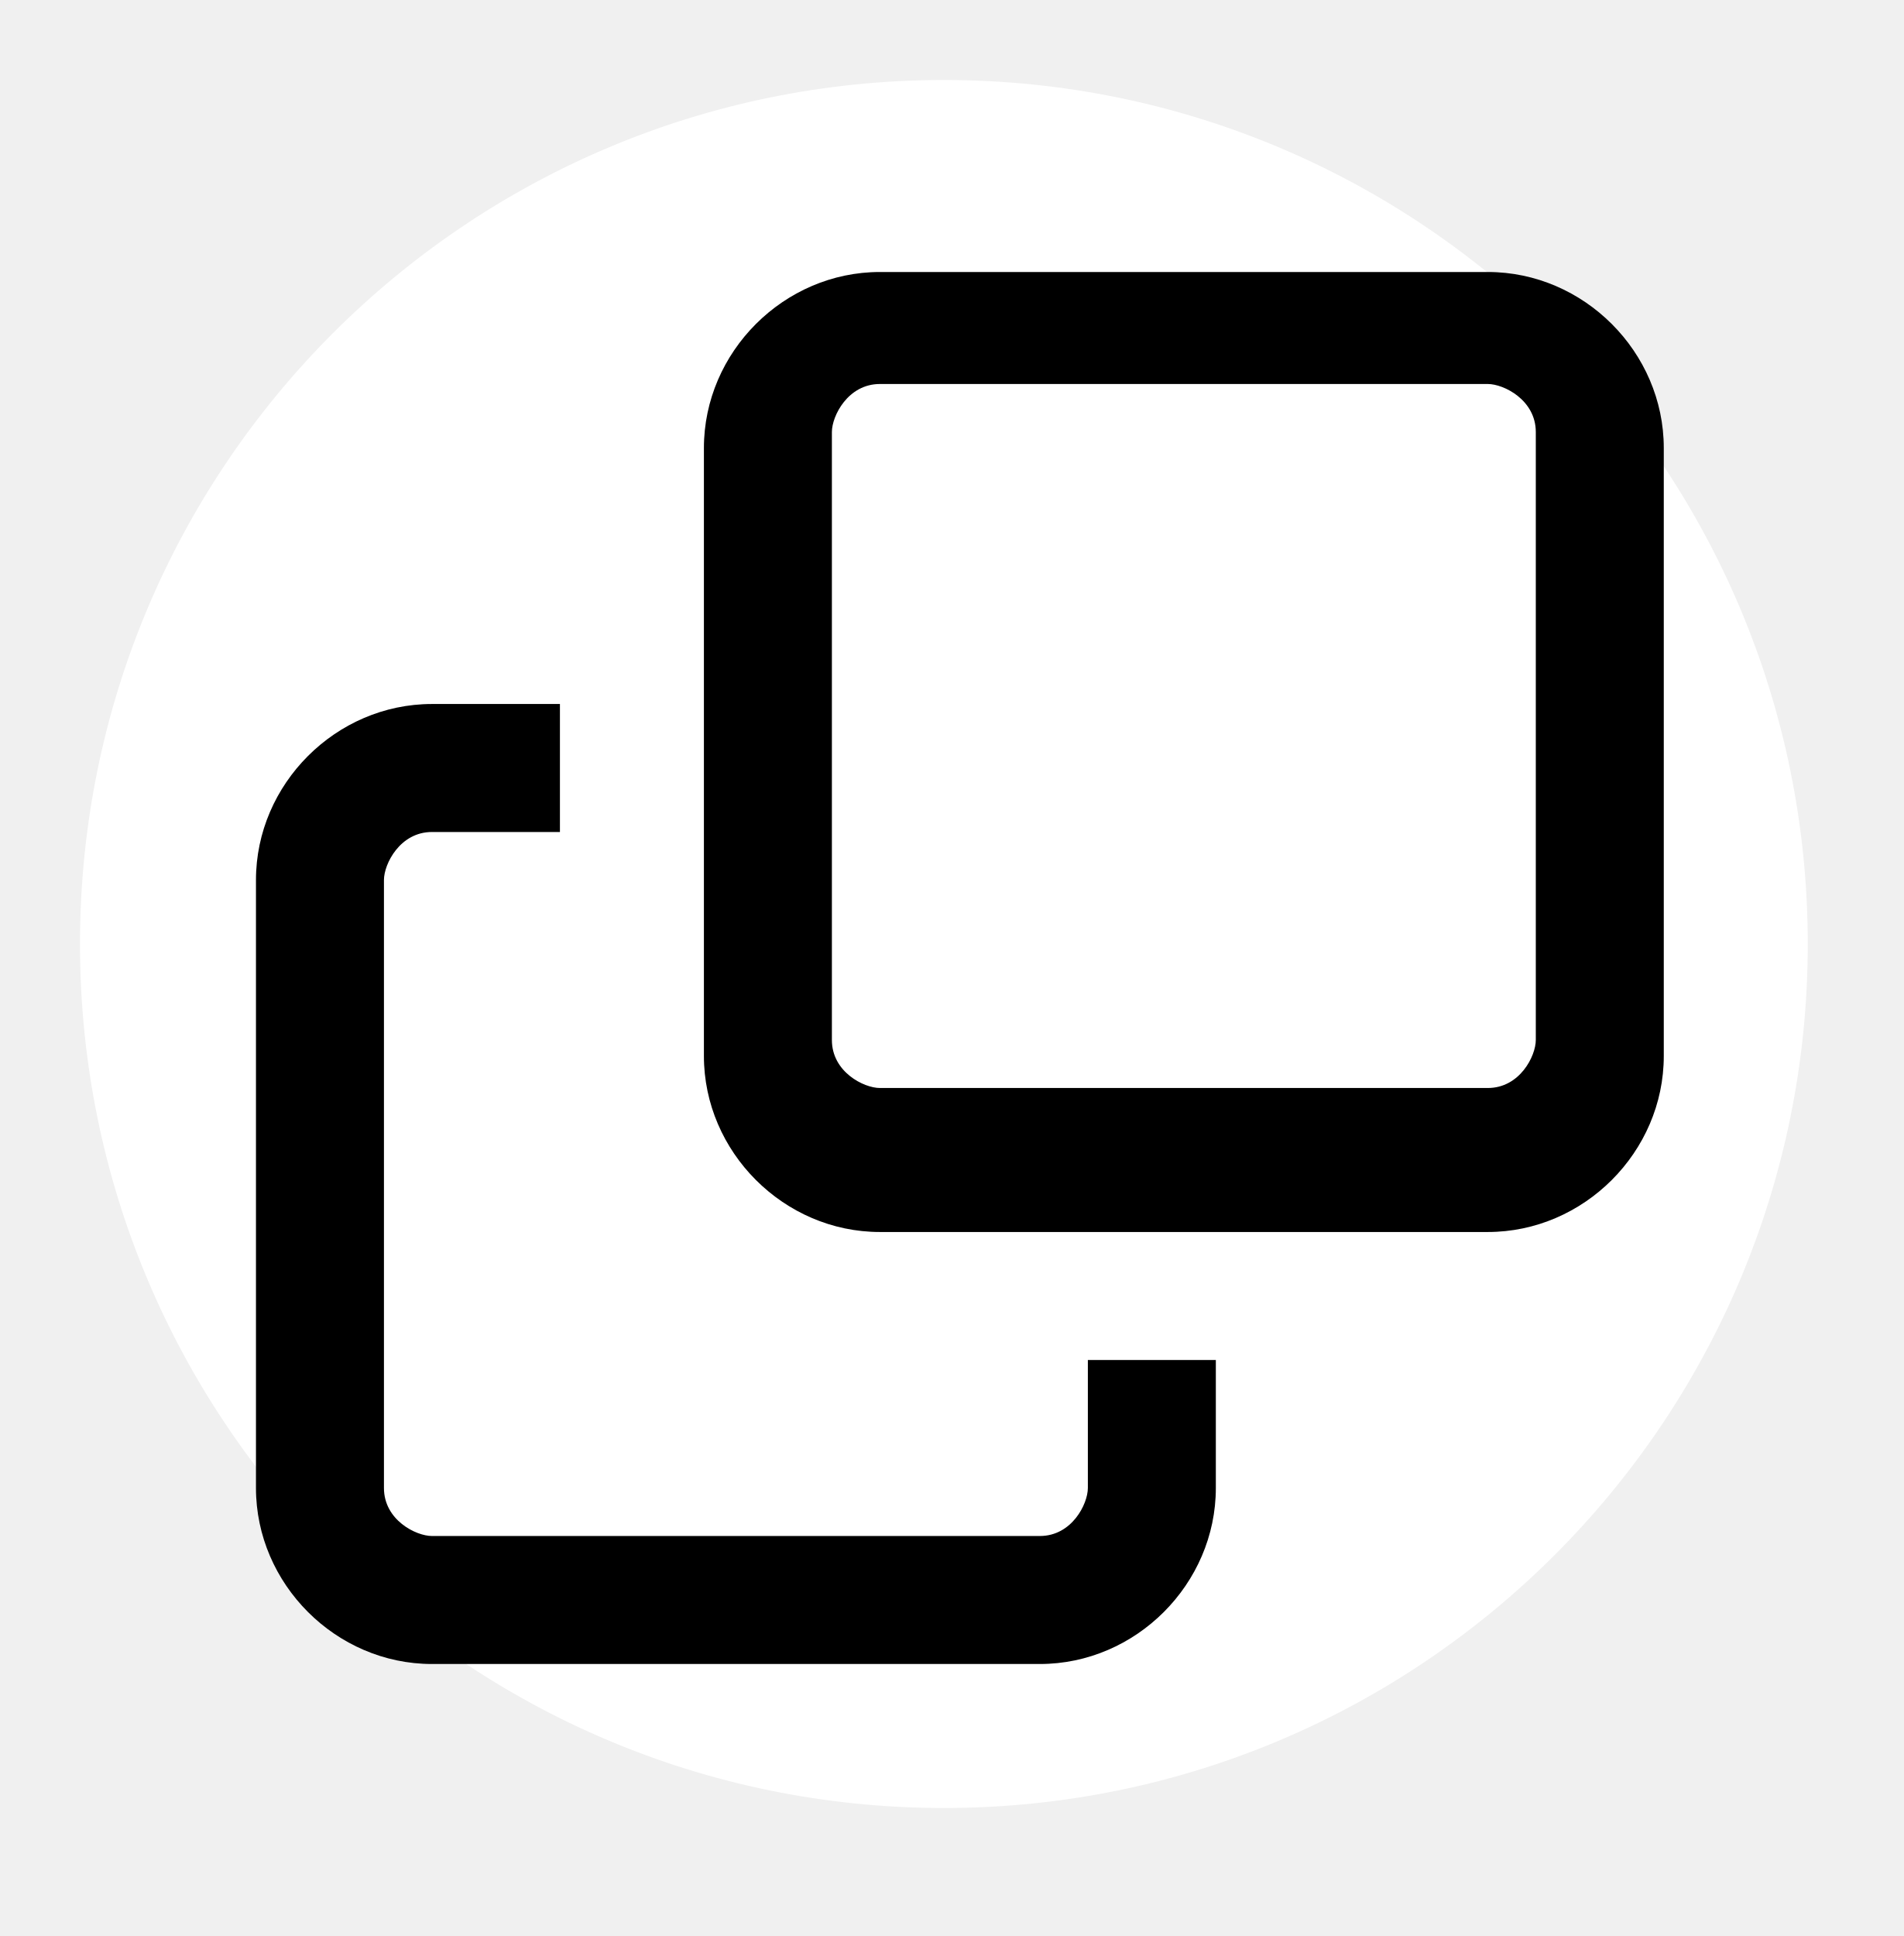
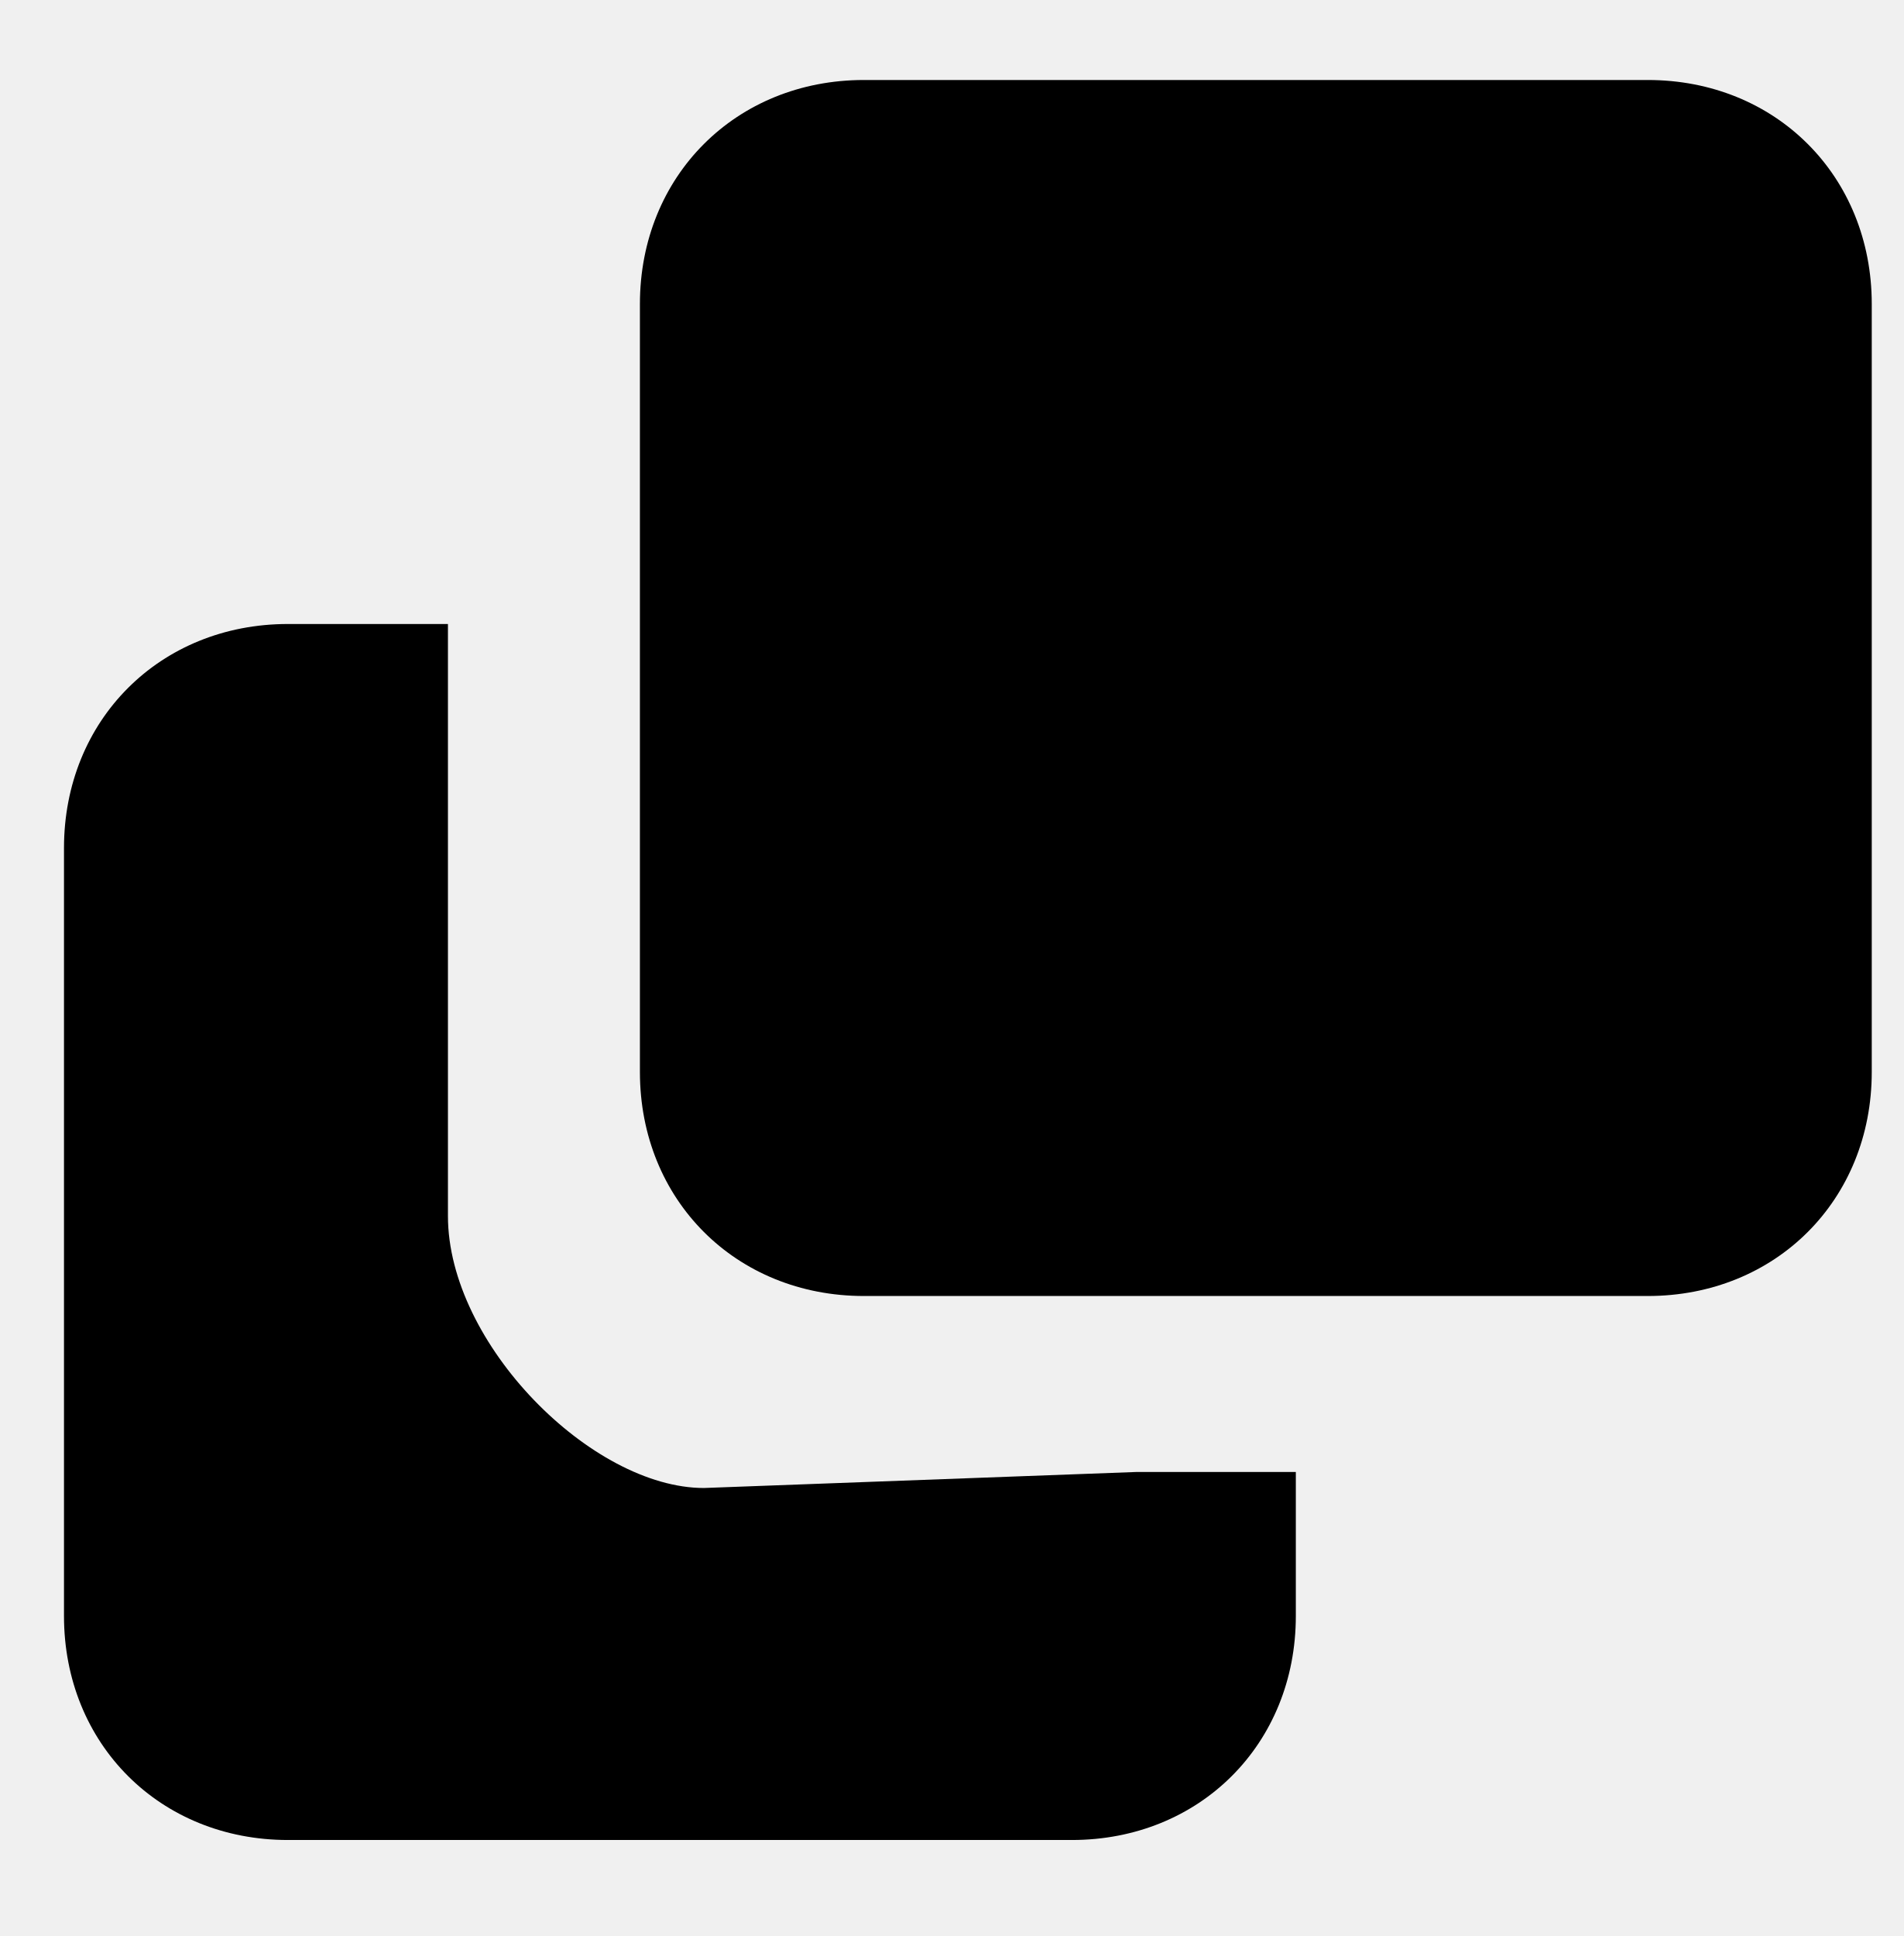
- <svg xmlns="http://www.w3.org/2000/svg" version="1.1" viewBox="0 0 11.9 12.1">
-   <circle fill="#fff" cx="5.9" cy="5.9" r="5.4" />
-   <path d="M6.5,9.6h-3.8c-.1,0-.3-.1-.3-.3v-3.8c0-.1.1-.3.3-.3h.8v-.8h-.8c-.6,0-1.1.5-1.1,1.1v3.8c0,.6.5,1.1,1.1,1.1h3.8c.6,0,1.1-.5,1.1-1.1v-.8h-.8v.8c0,.1-.1.3-.3.3ZM5.5,6.8c-.1,0-.3-.1-.3-.3v-3.8c0-.1.1-.3.3-.3h3.8c.1,0,.3.1.3.3v3.8c0,.1-.1.3-.3.3h-3.8ZM4.4,6.6c0,.6.5,1.1,1.1,1.1h3.8c.6,0,1.1-.5,1.1-1.1v-3.8c0-.6-.5-1.1-1.1-1.1h-3.8c-.6,0-1.1.5-1.1,1.1v3.8Z" />
+ <svg xmlns="http://www.w3.org/2000/svg" id="Calque_1" version="1.1" viewBox="0 0 11.9 12.1">
+   <path d="M4.4,9.3c-.7,0-1.6-.9-1.6-1.7v-3.7h-1c-.8,0-1.4.6-1.4,1.4v4.8c0,.8.6,1.4,1.4,1.4h4.9c.8,0,1.4-.6,1.4-1.4v-.9h-1M4,6.7c0,.8.6,1.4,1.4,1.4h4.9c.8,0,1.4-.6,1.4-1.4V1.9c0-.8-.6-1.4-1.4-1.4h-4.9c-.8,0-1.4.6-1.4,1.4v4.8Z" />
</svg>
